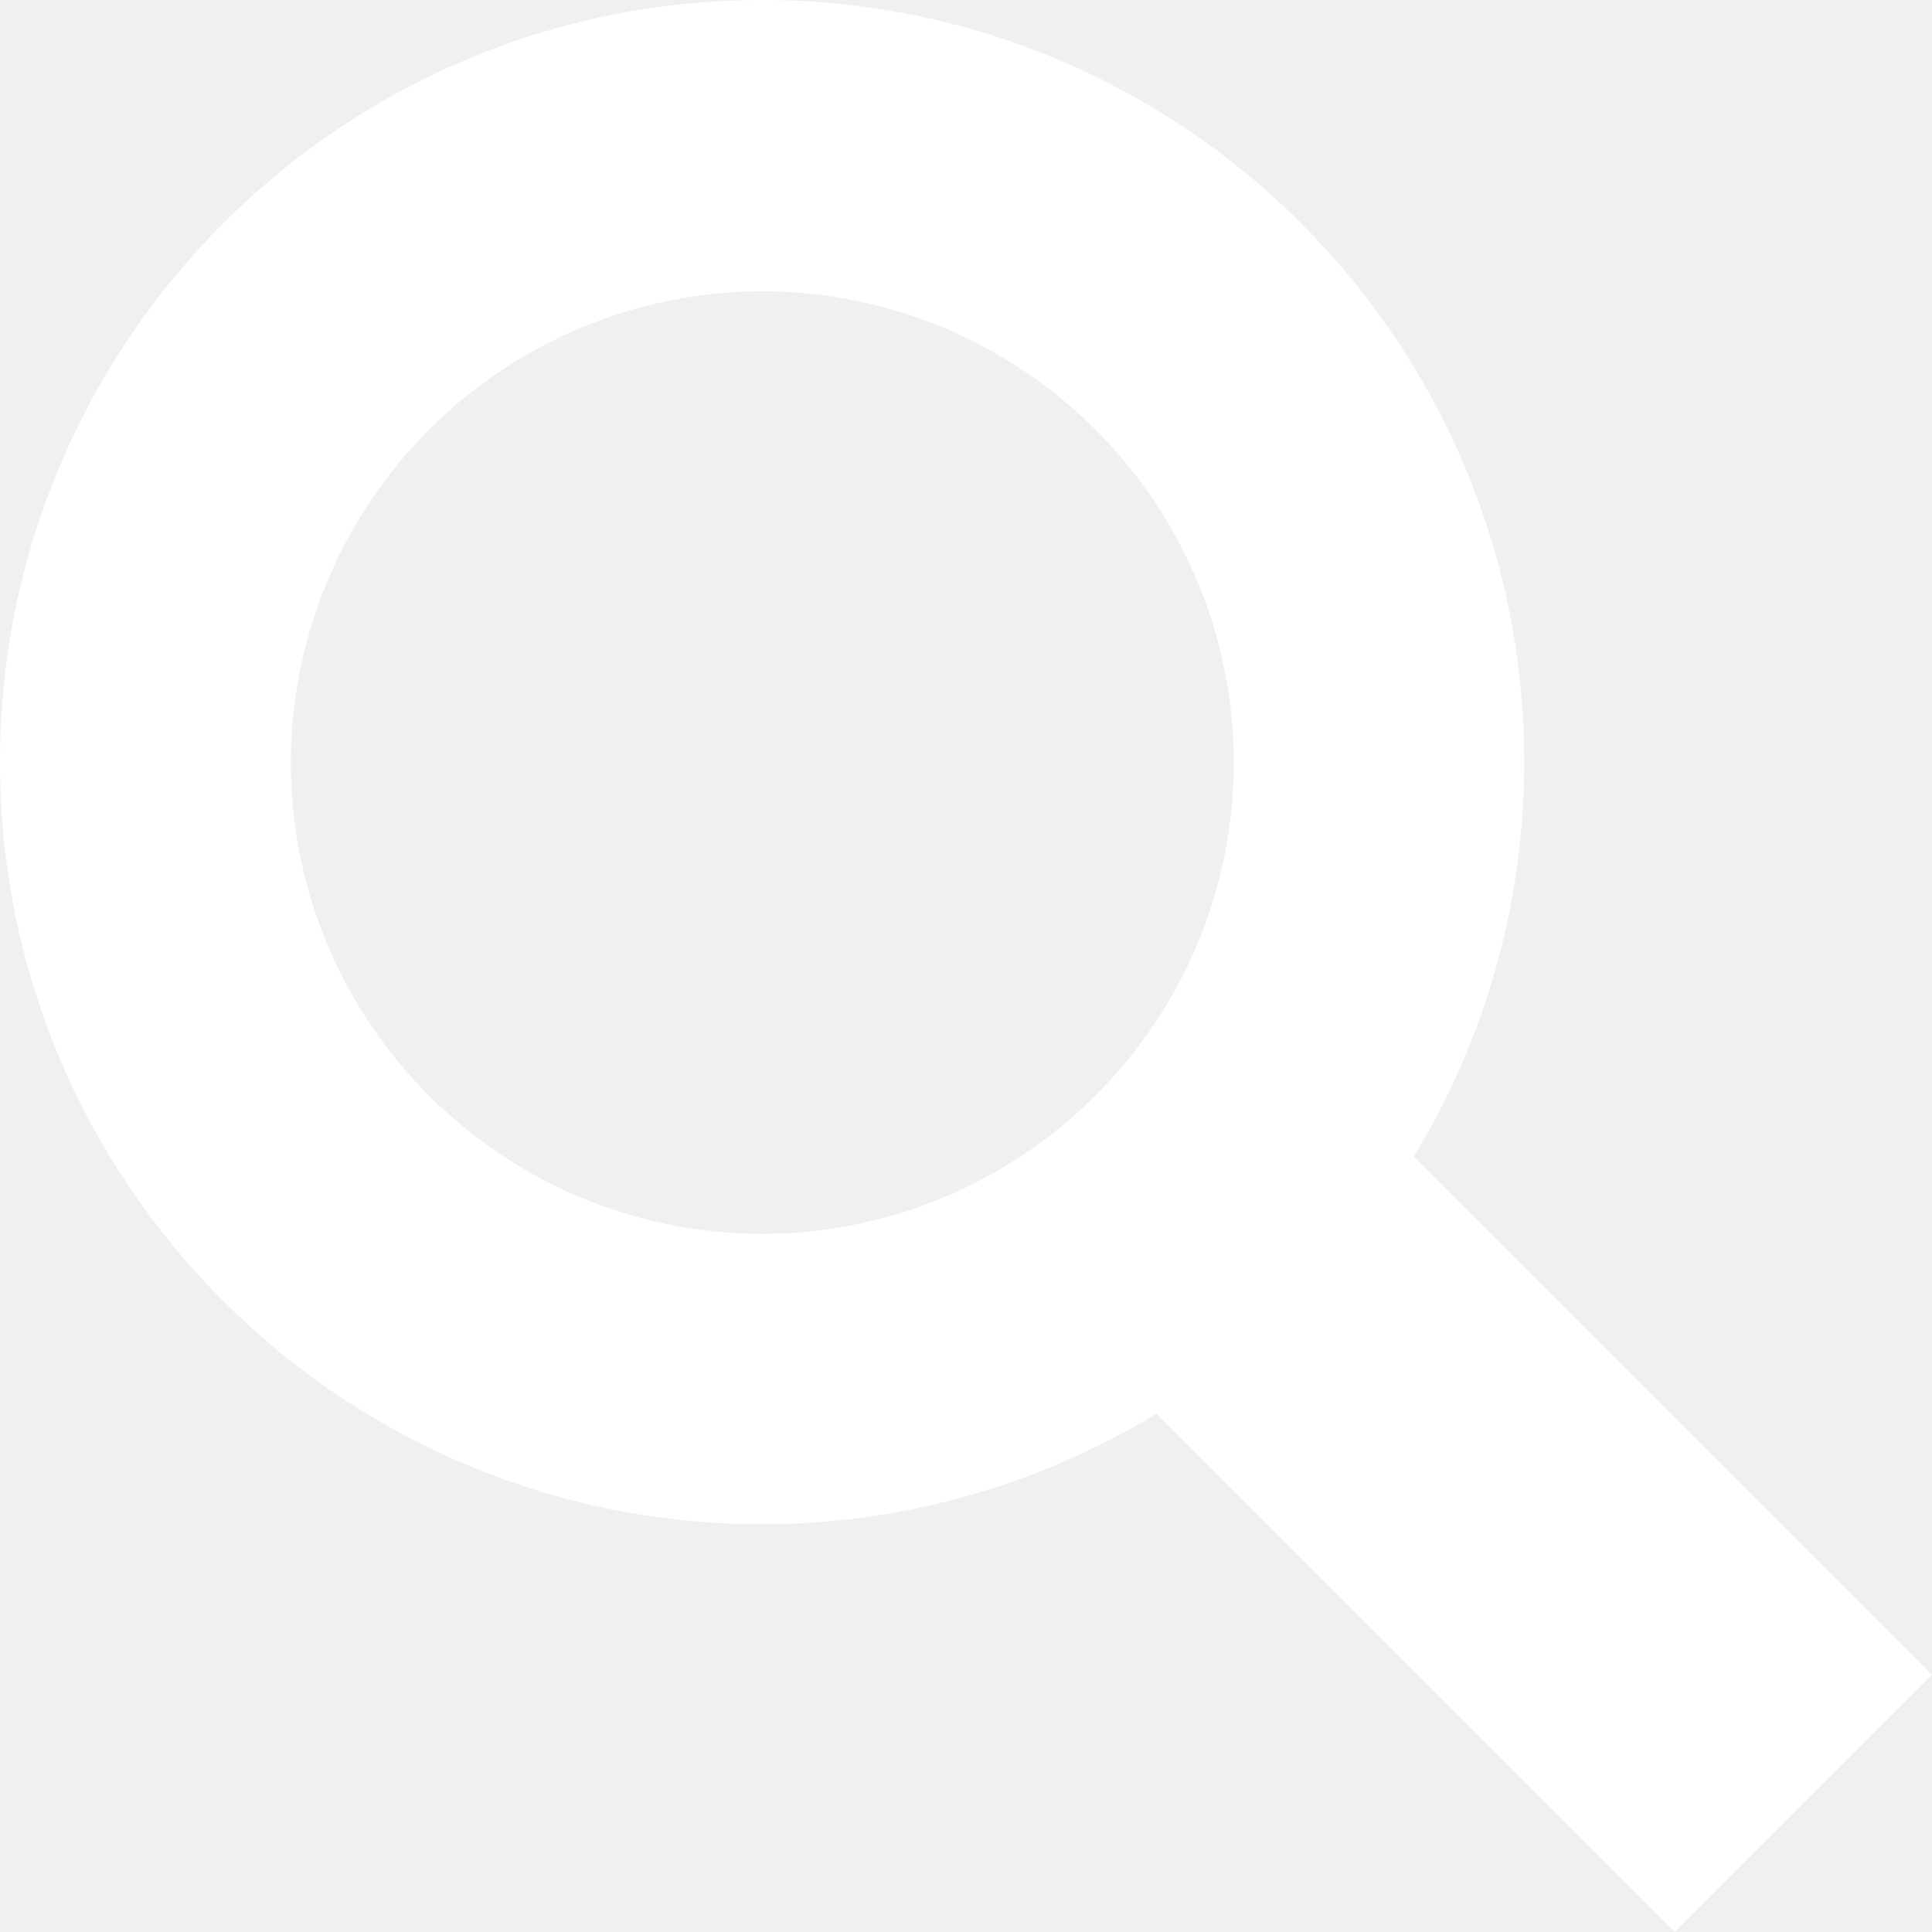
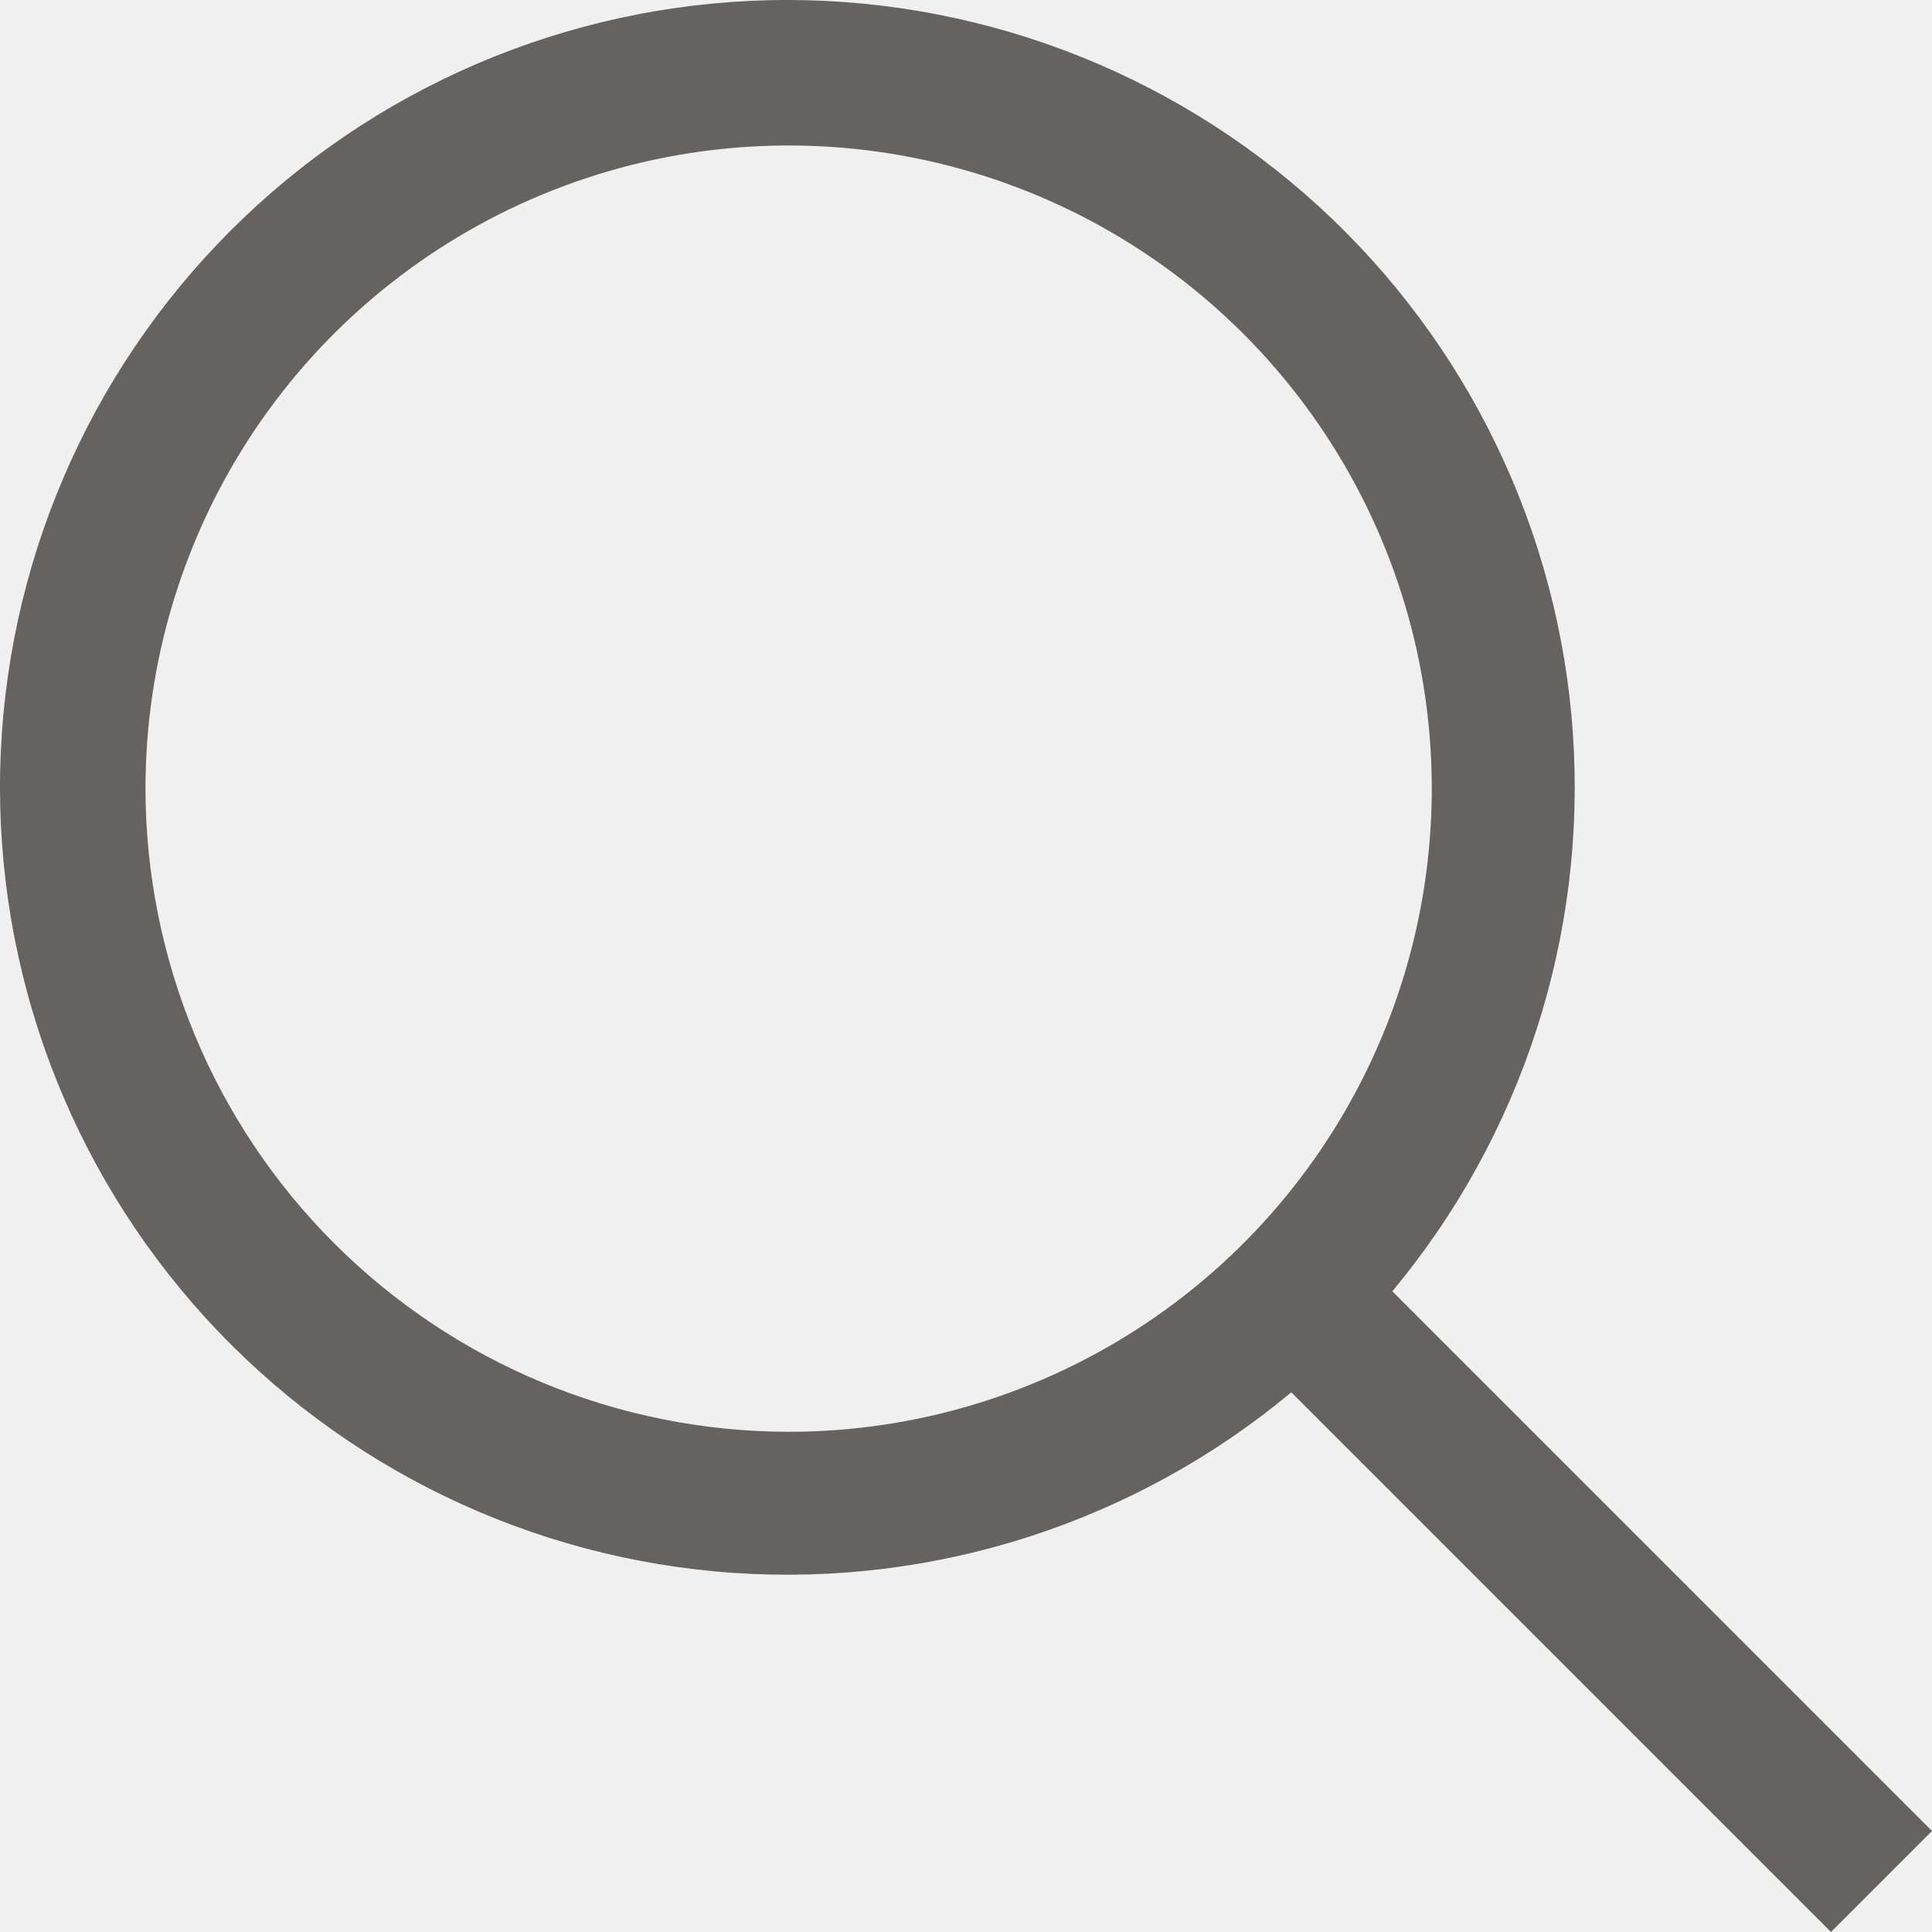
- <svg xmlns="http://www.w3.org/2000/svg" width="19" height="19" viewBox="0 0 19 19" fill="none">
-   <path d="M13.903 11.375C14.614 10.207 14.99 8.866 14.99 7.498C14.99 3.356 11.638 0.002 7.495 0C3.356 0.001 0 3.356 0 7.498C0 11.635 3.356 14.99 7.498 14.99C8.918 14.99 10.242 14.588 11.374 13.902L16.472 19L19 16.471L13.903 11.375ZM7.497 12.135C4.935 12.129 2.864 10.059 2.86 7.503C2.861 6.273 3.35 5.095 4.22 4.225C5.089 3.356 6.267 2.866 7.497 2.864C10.057 2.871 12.129 4.941 12.134 7.503C12.129 10.056 10.056 12.129 7.497 12.135Z" fill="white" />
+ <svg xmlns="http://www.w3.org/2000/svg" width="30" height="30" viewBox="0 0 30 30" fill="none">
+   <path d="M30 28.431L21.62 20.051C23.634 17.633 24.638 14.533 24.424 11.393C24.209 8.254 22.793 5.319 20.47 3.197C18.146 1.076 15.094 -0.068 11.948 0.003C8.803 0.075 5.806 1.356 3.581 3.581C1.356 5.806 0.075 8.803 0.003 11.948C-0.068 15.094 1.076 18.146 3.197 20.47C5.319 22.793 8.254 24.209 11.393 24.424C14.533 24.638 17.633 23.634 20.051 21.62L28.431 30L30 28.431ZM2.259 12.246C2.259 10.271 2.845 8.34 3.942 6.697C5.039 5.055 6.599 3.775 8.424 3.019C10.249 2.263 12.257 2.066 14.194 2.451C16.131 2.836 17.911 3.787 19.308 5.184C20.704 6.581 21.655 8.36 22.041 10.297C22.426 12.235 22.228 14.243 21.472 16.067C20.716 17.892 19.436 19.452 17.794 20.549C16.152 21.647 14.221 22.233 12.246 22.233C9.598 22.23 7.06 21.177 5.187 19.304C3.315 17.432 2.262 14.893 2.259 12.246Z" fill="#666262" />
</svg>
